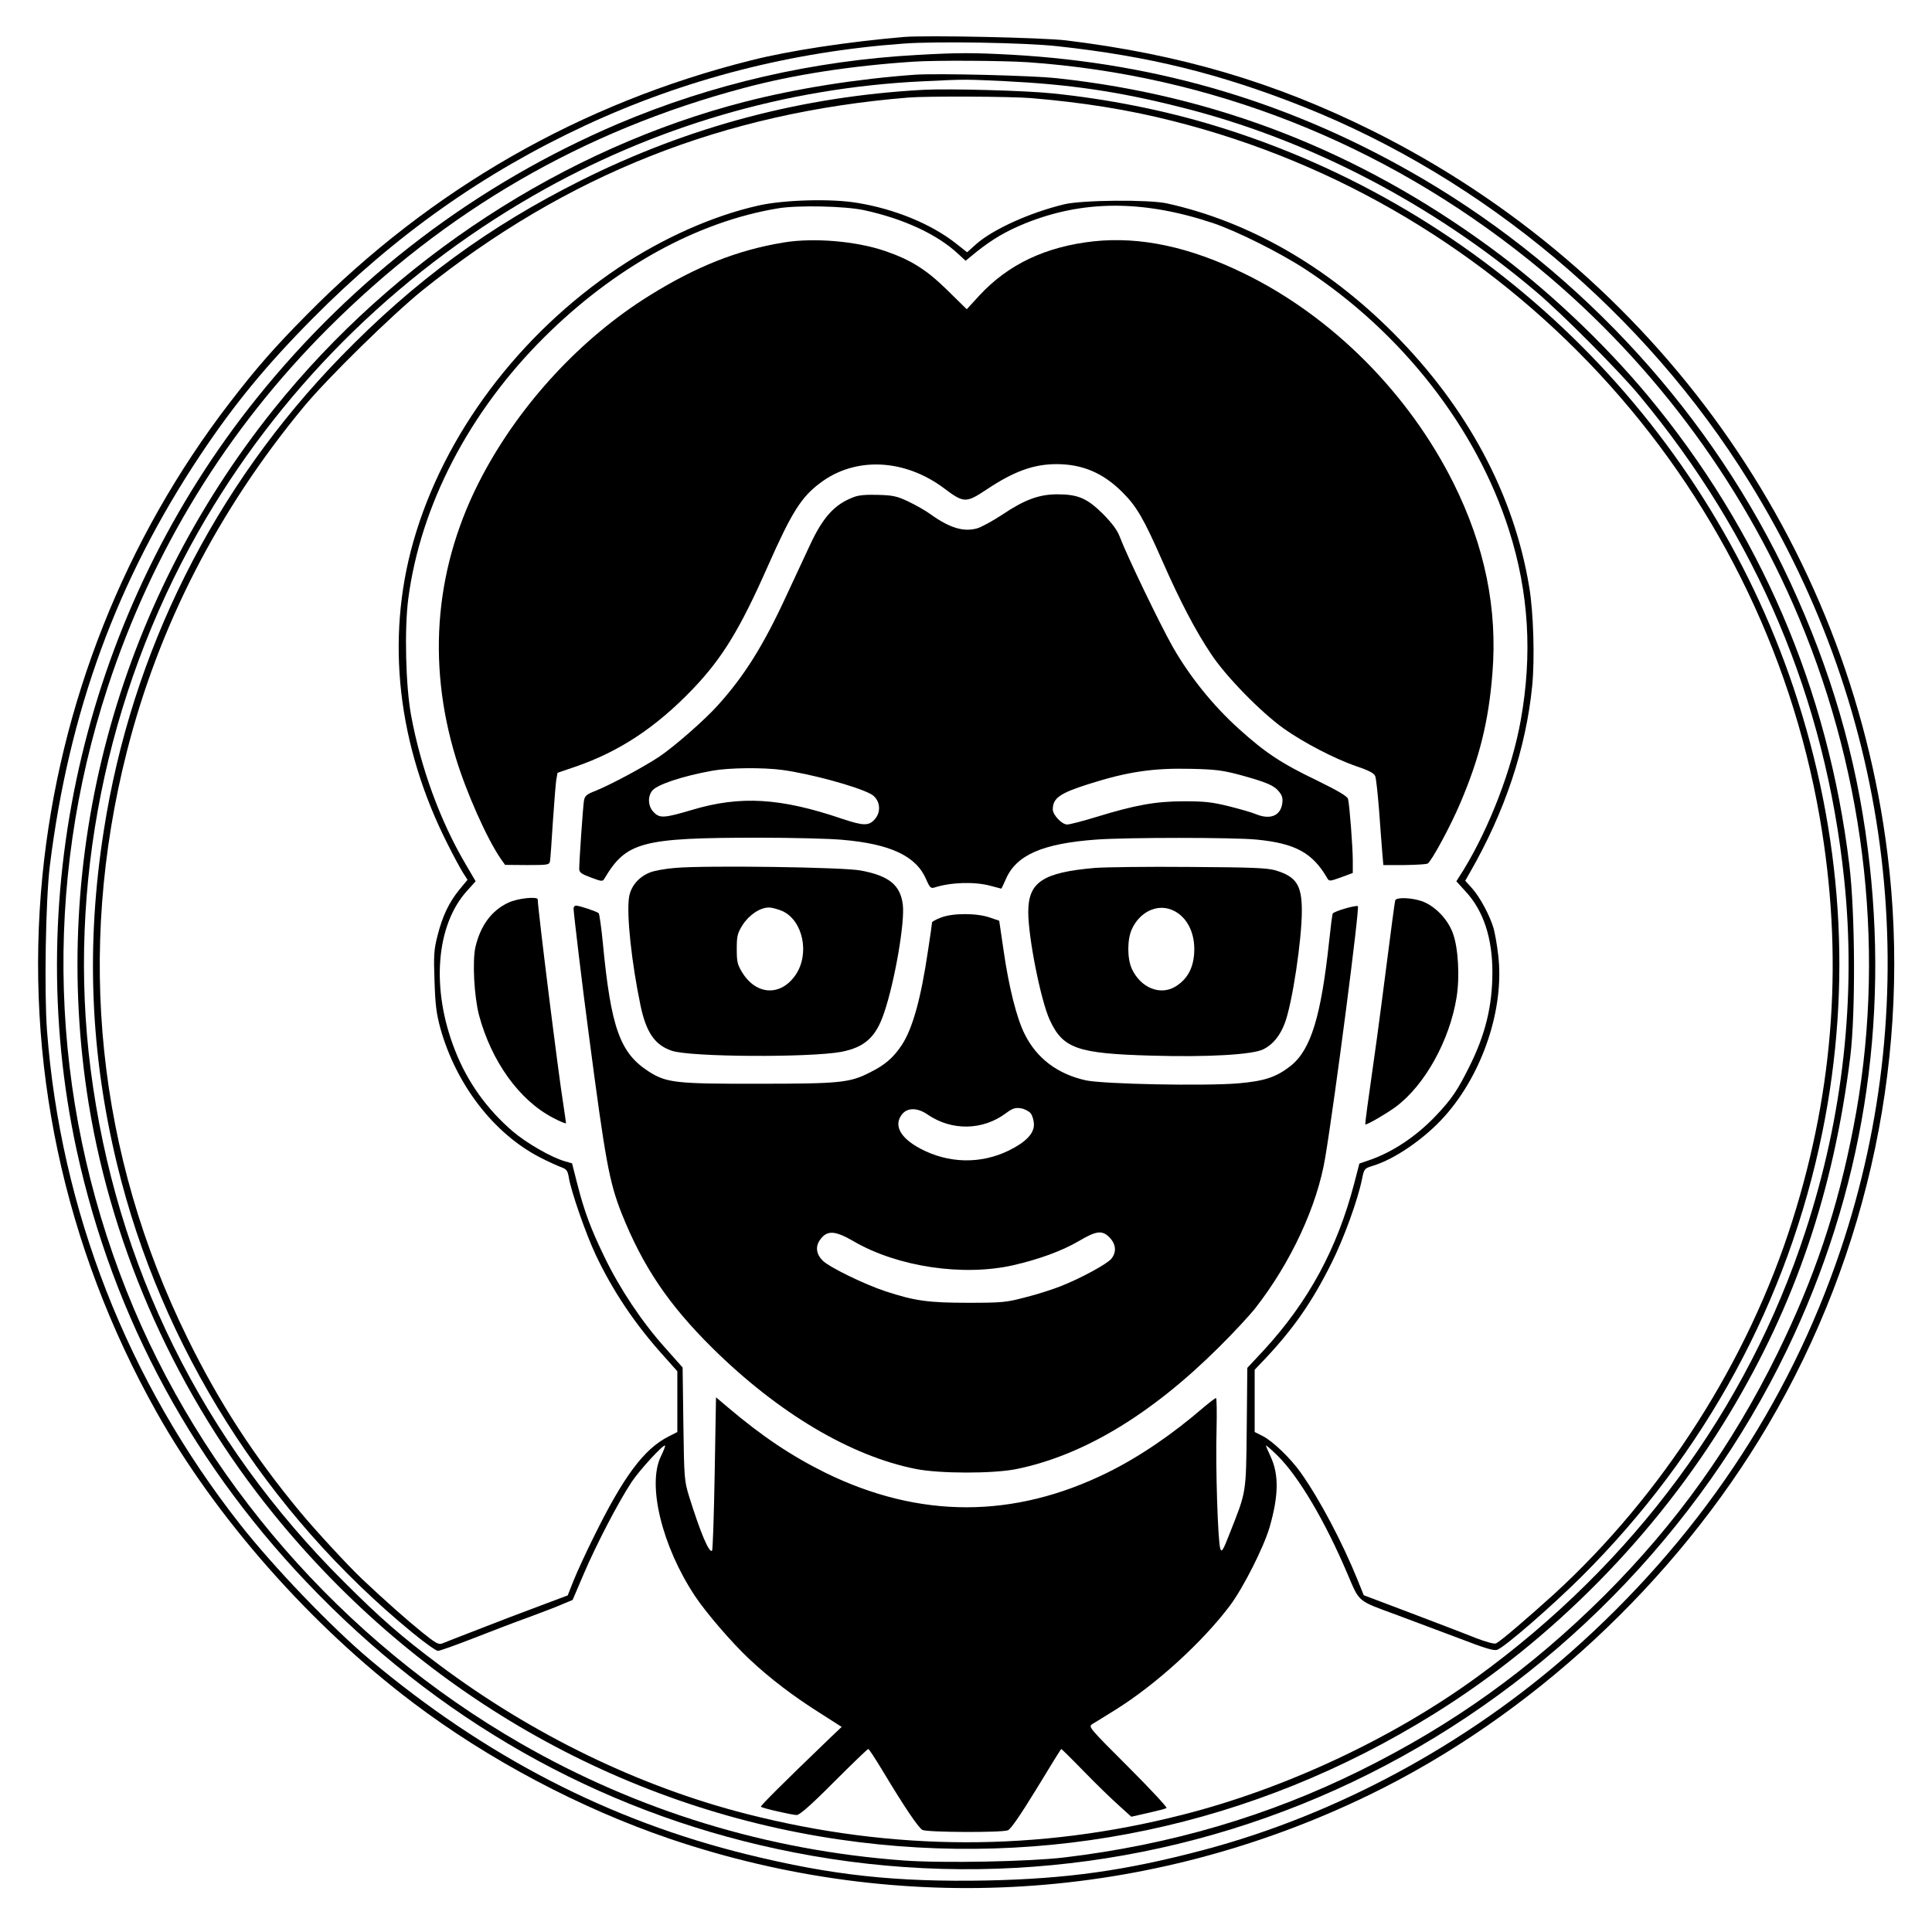
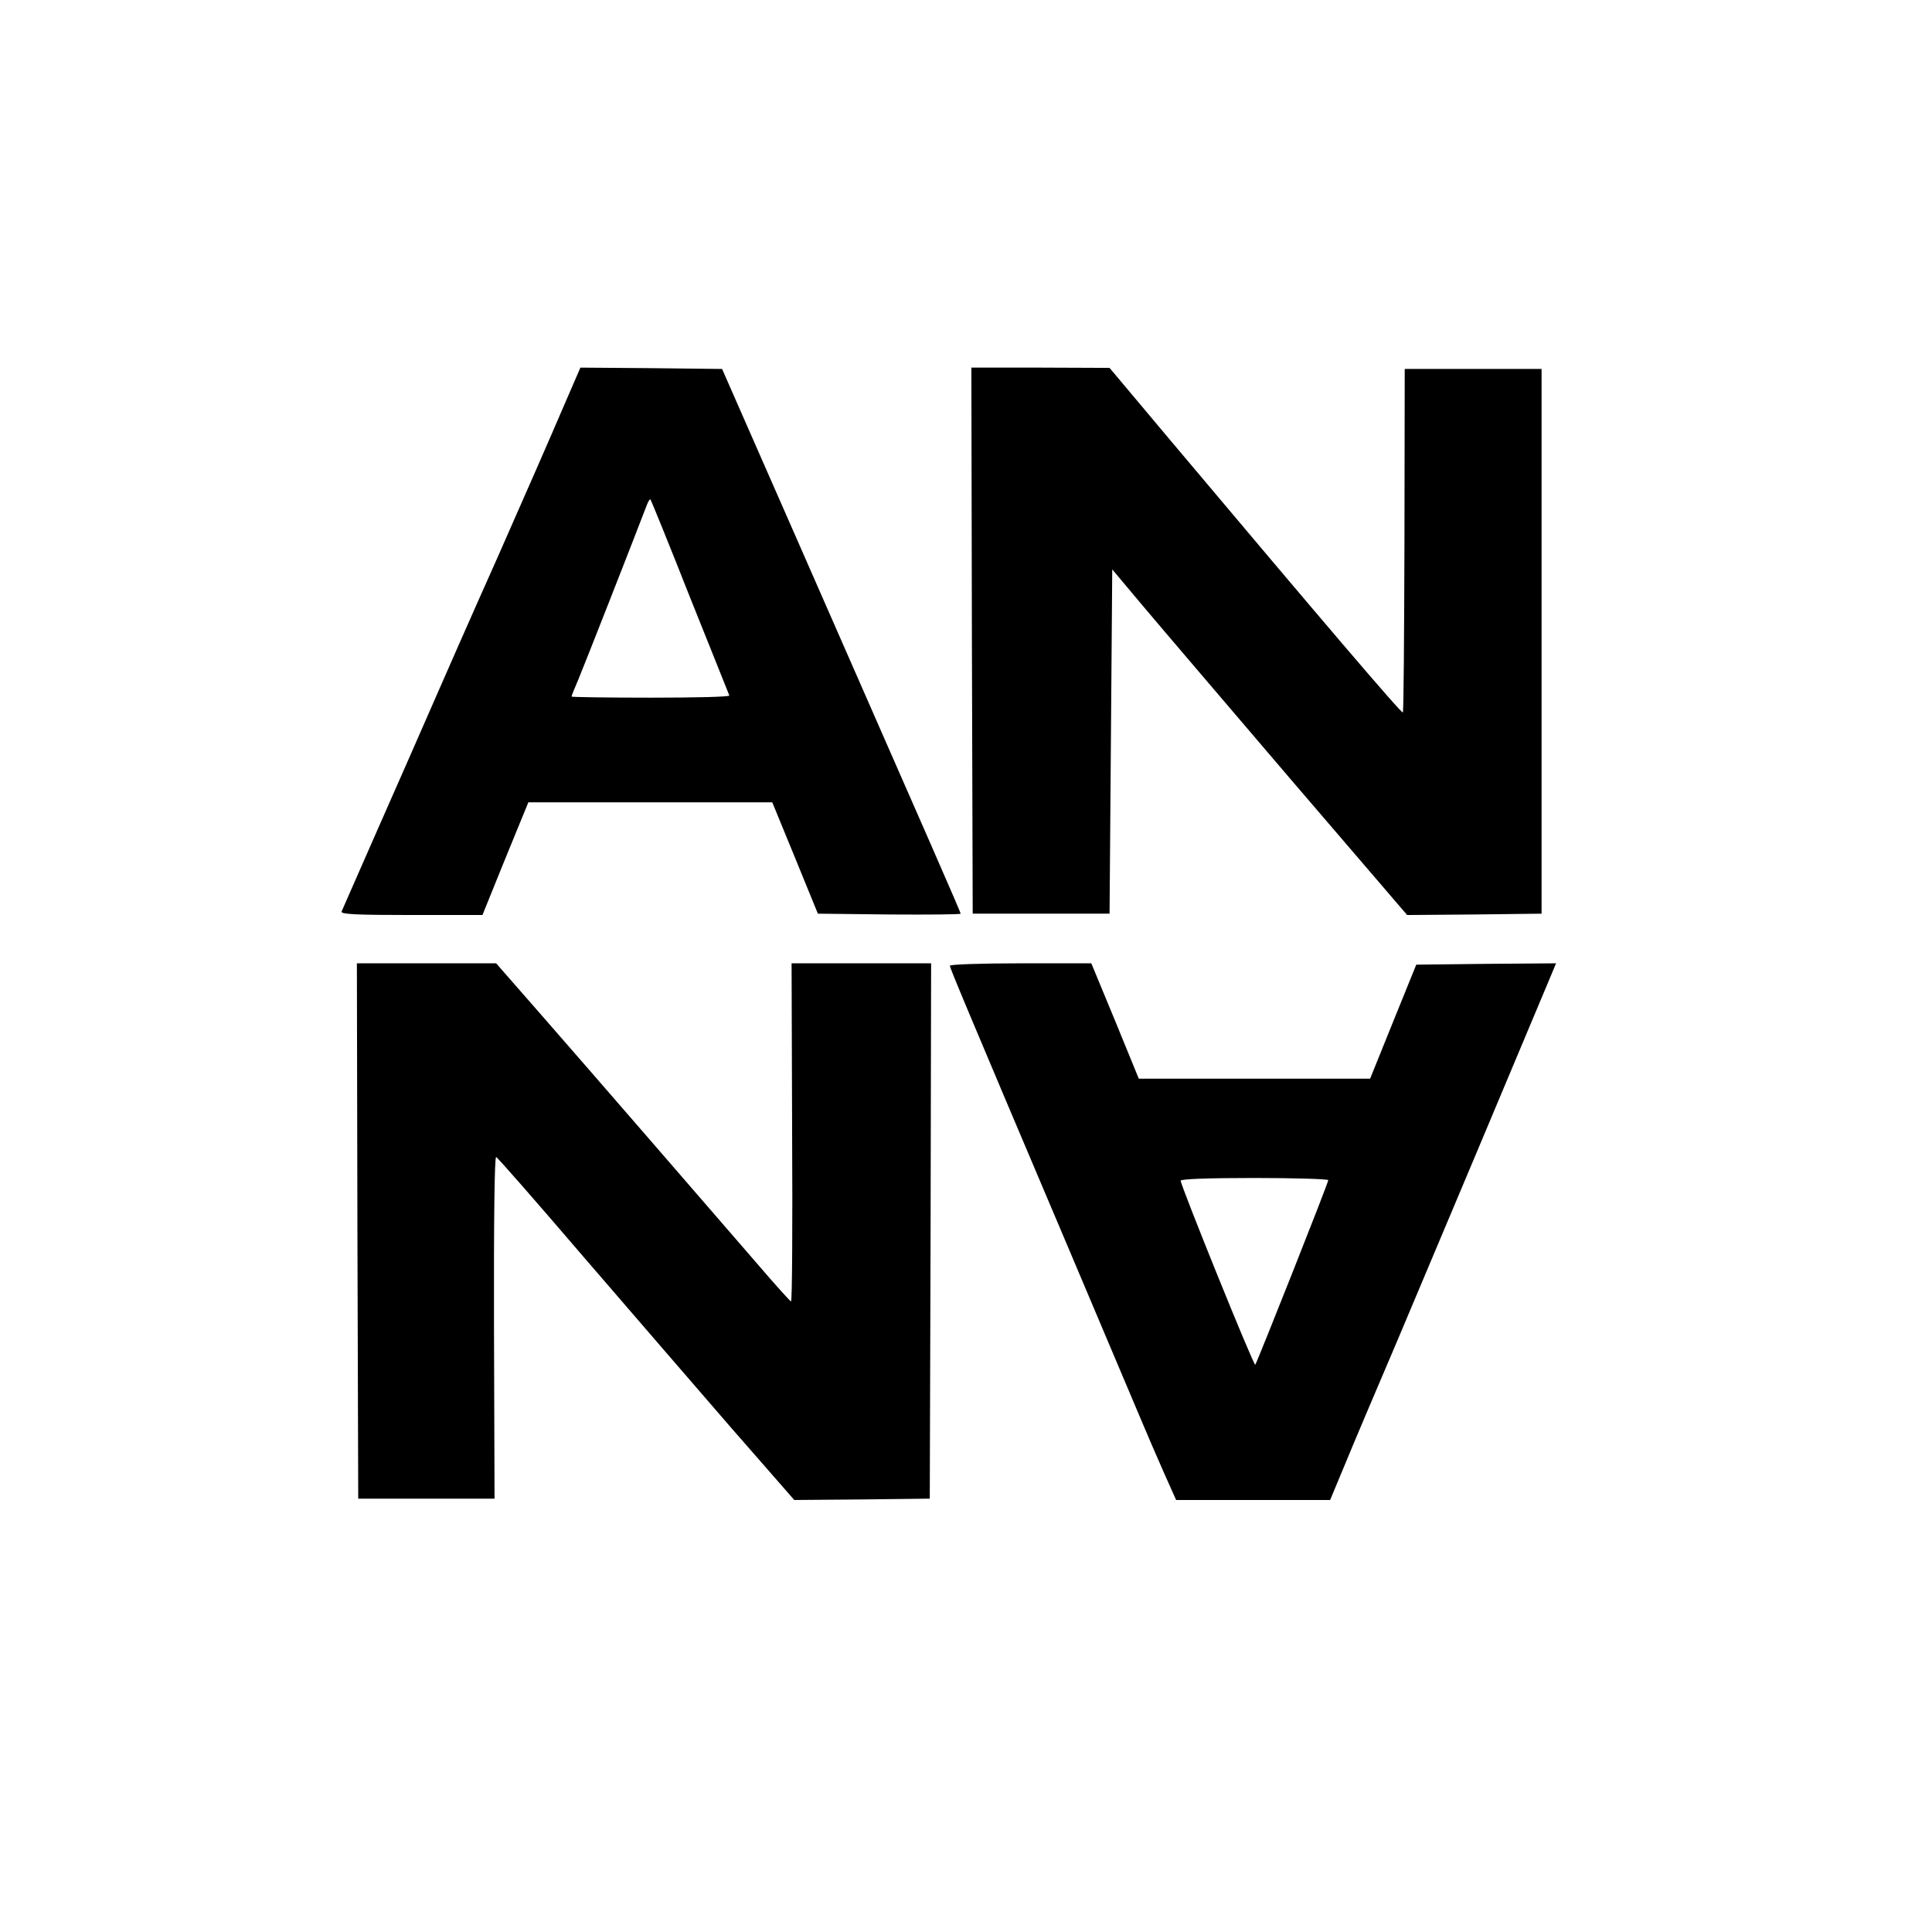
- <svg xmlns="http://www.w3.org/2000/svg" version="1.0" width="1024pt" height="1024pt" viewBox="0 0 1024 1024" preserveAspectRatio="xMidYMid meet">
-   <g transform="translate(0,1024) scale(0.1,-0.1)" fill="#000000" stroke="none">
-     <path d="M4790 10044 c-299 -26 -604 -72 -810 -124 -901 -226 -1694 -680 -2352 -1346 -177 -179 -266 -281 -411 -469 -556 -723 -902 -1597 -992 -2505 -97 -984 112 -1966 605 -2845 315 -561 815 -1128 1357 -1538 400 -303 889 -562 1366 -724 1223 -414 2536 -332 3701 232 857 415 1625 1127 2117 1962 538 913 763 1986 633 3028 -204 1648 -1230 3086 -2734 3834 -516 256 -1014 403 -1620 477 -128 15 -738 28 -860 18z m815 -49 c486 -53 859 -145 1299 -319 963 -383 1815 -1098 2365 -1986 768 -1237 944 -2719 485 -4079 -275 -816 -760 -1537 -1429 -2128 -556 -491 -1244 -862 -1945 -1048 -415 -110 -724 -153 -1150 -162 -481 -9 -819 27 -1269 138 -730 179 -1389 519 -2001 1033 -201 169 -508 488 -687 716 -597 759 -952 1666 -1024 2619 -15 203 -7 692 15 871 101 817 356 1515 799 2180 178 267 348 474 595 723 436 440 904 771 1446 1023 527 245 1092 390 1686 433 173 13 646 5 815 -14z" />
-     <path d="M4865 9949 c-554 -30 -1091 -154 -1589 -365 -750 -320 -1402 -815 -1915 -1454 -900 -1121 -1254 -2602 -955 -3985 194 -893 627 -1690 1279 -2353 703 -716 1564 -1184 2527 -1371 1033 -202 2103 -55 3046 418 958 480 1748 1281 2213 2246 402 834 547 1735 428 2660 -62 489 -195 943 -410 1408 -408 880 -1099 1639 -1944 2137 -680 400 -1395 616 -2185 660 -203 11 -284 11 -495 -1z m585 -39 c967 -68 1881 -428 2652 -1047 628 -503 1125 -1162 1433 -1898 360 -858 462 -1809 289 -2697 -84 -437 -208 -805 -404 -1203 -240 -488 -535 -900 -915 -1280 -394 -392 -803 -686 -1299 -931 -486 -240 -1004 -392 -1566 -459 -186 -22 -644 -31 -850 -16 -722 53 -1409 263 -2031 621 -945 544 -1694 1404 -2089 2400 -408 1028 -443 2148 -99 3198 238 724 629 1362 1164 1898 628 629 1356 1051 2205 1277 260 70 567 118 900 140 112 8 479 6 610 -3z" />
-     <path d="M4850 9844 c-307 -22 -628 -73 -901 -143 -956 -246 -1859 -834 -2495 -1626 -838 -1044 -1195 -2380 -984 -3685 128 -784 473 -1551 982 -2177 764 -941 1827 -1552 2998 -1723 1098 -160 2194 71 3149 665 628 390 1182 953 1566 1590 351 583 553 1180 642 1895 28 229 26 761 -5 1015 -113 935 -474 1773 -1070 2490 -238 285 -541 570 -837 786 -695 508 -1450 803 -2290 894 -133 15 -637 27 -755 19z m473 -34 c344 -17 601 -54 930 -137 677 -168 1339 -512 1892 -982 132 -112 439 -420 543 -546 624 -750 987 -1608 1087 -2570 64 -615 -6 -1252 -206 -1862 -308 -943 -909 -1758 -1744 -2364 -446 -324 -1017 -591 -1559 -728 -767 -195 -1528 -194 -2306 4 -570 145 -1139 421 -1635 793 -194 145 -309 245 -501 437 -752 748 -1211 1677 -1344 2720 -123 964 81 1982 570 2845 420 740 1035 1357 1778 1784 633 364 1338 571 2062 605 228 11 219 11 433 1z" />
-     <path d="M4895 9764 c-641 -35 -1241 -193 -1815 -480 -490 -245 -884 -534 -1272 -933 -673 -691 -1111 -1566 -1258 -2514 -95 -605 -72 -1178 70 -1766 234 -968 792 -1851 1569 -2487 63 -52 123 -94 132 -94 10 0 93 30 186 66 92 36 227 88 300 114 73 27 154 58 180 70 l48 20 59 138 c66 155 183 380 253 486 44 66 170 203 178 194 2 -2 -8 -28 -22 -57 -74 -150 6 -478 181 -741 59 -89 197 -249 288 -334 110 -103 233 -197 381 -290 l108 -69 -59 -56 c-257 -247 -373 -363 -369 -367 7 -8 166 -44 190 -44 15 0 77 54 197 175 96 96 178 175 182 175 4 0 37 -51 74 -112 115 -192 192 -306 213 -317 24 -13 419 -15 453 -2 15 6 65 78 152 220 70 116 129 211 131 211 2 0 57 -54 122 -121 65 -67 148 -147 184 -179 l65 -59 89 20 c48 11 92 22 98 26 5 3 -86 101 -203 218 -212 212 -213 213 -189 228 13 8 69 42 123 76 213 133 460 358 605 551 71 95 179 309 210 415 48 167 50 278 6 374 -14 29 -25 56 -25 59 0 4 27 -20 61 -53 112 -110 253 -349 370 -625 67 -156 49 -141 266 -221 73 -27 217 -81 320 -120 146 -56 191 -70 209 -63 42 16 288 230 445 386 658 655 1096 1463 1278 2358 159 782 107 1579 -153 2355 -479 1426 -1629 2543 -3071 2980 -267 81 -563 140 -856 170 -143 15 -549 26 -684 19z m570 -44 c274 -23 513 -61 750 -121 1769 -445 3119 -1898 3430 -3692 126 -727 79 -1430 -145 -2137 -235 -744 -687 -1451 -1263 -1979 -136 -123 -280 -247 -307 -261 -9 -5 -49 6 -105 27 -49 20 -204 79 -343 132 l-254 96 -32 80 c-83 204 -202 429 -302 570 -54 76 -147 166 -202 194 l-42 21 0 165 0 165 59 62 c149 159 247 300 348 503 64 127 140 335 162 446 11 54 13 56 54 69 117 34 280 146 386 266 200 225 315 570 282 850 -6 55 -18 120 -25 145 -21 70 -73 165 -113 210 l-37 41 24 42 c187 325 298 659 331 991 14 143 7 390 -16 525 -81 489 -327 950 -719 1344 -353 355 -767 592 -1201 688 -96 21 -451 18 -545 -5 -182 -44 -376 -132 -465 -210 l-49 -44 -61 48 c-130 102 -324 182 -523 214 -137 23 -386 16 -520 -14 -240 -53 -510 -173 -744 -330 -528 -354 -926 -885 -1087 -1451 -148 -520 -84 -1081 183 -1607 30 -60 66 -126 79 -147 l25 -39 -43 -52 c-56 -69 -90 -141 -116 -244 -19 -74 -21 -104 -16 -240 4 -128 10 -173 31 -251 84 -300 284 -559 529 -685 45 -23 96 -46 113 -52 27 -10 33 -18 39 -55 12 -73 90 -298 142 -408 90 -191 209 -369 360 -536 l73 -82 0 -161 0 -161 -47 -24 c-130 -66 -239 -212 -398 -536 -40 -80 -86 -181 -104 -225 l-32 -81 -157 -59 c-86 -32 -231 -87 -322 -123 -91 -35 -175 -68 -187 -73 -19 -7 -36 3 -110 63 -80 65 -191 163 -314 279 -72 68 -244 254 -327 354 -244 294 -430 580 -597 920 -481 978 -592 2049 -323 3110 169 666 483 1279 939 1830 127 153 467 486 629 617 763 612 1594 941 2575 1021 97 8 541 6 650 -3z m-885 -594 c211 -46 390 -129 501 -234 l37 -34 60 49 c82 65 153 107 253 148 308 125 625 126 994 4 127 -42 359 -158 495 -247 511 -335 906 -841 1078 -1382 105 -329 125 -659 62 -1009 -46 -256 -164 -563 -300 -787 l-41 -65 50 -55 c94 -102 141 -246 141 -427 0 -178 -37 -331 -123 -502 -62 -124 -92 -169 -174 -256 -106 -112 -232 -196 -358 -239 l-50 -17 -27 -104 c-91 -348 -242 -627 -481 -887 l-86 -92 -3 -318 c-4 -354 -1 -333 -91 -561 -35 -90 -42 -100 -49 -80 -13 35 -26 437 -20 632 2 92 1 167 -3 167 -4 0 -33 -22 -64 -48 -169 -146 -343 -264 -511 -347 -497 -245 -997 -245 -1495 -1 -178 88 -333 191 -515 345 l-65 55 -7 -403 c-4 -222 -10 -407 -14 -410 -15 -15 -62 96 -122 289 -25 82 -26 95 -30 384 l-4 298 -95 107 c-120 134 -237 309 -318 476 -74 153 -107 241 -145 389 l-28 110 -38 11 c-73 21 -203 96 -277 159 -137 118 -241 263 -306 431 -127 323 -101 660 64 843 l46 51 -55 94 c-133 226 -236 508 -287 785 -29 156 -36 459 -15 619 65 495 323 990 720 1385 373 371 811 613 1241 684 104 17 354 12 455 -10z" />
-     <path d="M4155 8955 c-245 -40 -465 -127 -715 -283 -358 -223 -679 -568 -883 -952 -249 -469 -298 -981 -141 -1497 55 -181 164 -427 237 -533 l24 -34 117 -1 c109 0 117 1 121 20 2 11 9 103 15 205 7 102 15 203 18 224 l7 40 94 32 c235 81 428 209 622 411 158 165 252 320 399 653 125 282 176 365 277 440 186 141 448 129 658 -29 104 -78 115 -78 225 -5 144 96 249 134 370 134 137 0 248 -47 350 -150 75 -75 112 -139 211 -364 92 -209 174 -367 257 -491 78 -119 266 -311 387 -397 106 -75 268 -159 383 -199 69 -23 96 -38 101 -53 5 -12 13 -91 20 -176 6 -85 14 -186 17 -225 l6 -70 111 0 c62 1 117 4 124 8 21 13 123 202 173 321 102 239 150 433 170 686 28 342 -40 676 -206 1009 -238 477 -644 884 -1109 1111 -290 142 -551 197 -798 171 -255 -28 -453 -122 -606 -287 l-67 -73 -104 102 c-111 109 -193 160 -330 207 -153 52 -376 71 -535 45z" />
-     <path d="M4527 7606 c-103 -38 -165 -106 -235 -257 -27 -57 -82 -176 -123 -264 -123 -267 -224 -428 -365 -584 -70 -78 -228 -216 -309 -271 -81 -54 -254 -147 -337 -181 -50 -19 -58 -27 -63 -53 -5 -31 -25 -318 -25 -361 0 -19 11 -27 62 -46 59 -22 62 -22 72 -5 116 194 196 216 821 216 176 0 373 -5 438 -11 257 -22 393 -86 446 -210 19 -44 25 -49 44 -43 87 28 212 32 297 9 30 -8 56 -15 57 -15 1 0 12 22 24 50 55 128 194 189 478 210 165 12 729 12 851 0 206 -20 297 -70 375 -205 10 -17 14 -16 73 5 l62 23 0 66 c0 71 -17 293 -25 326 -3 14 -50 42 -162 97 -196 94 -277 149 -418 276 -135 122 -258 274 -349 433 -67 118 -244 485 -281 584 -13 35 -40 71 -89 121 -84 83 -132 104 -242 104 -96 0 -173 -28 -292 -108 -52 -34 -112 -67 -135 -73 -72 -19 -144 3 -246 76 -26 19 -79 49 -117 67 -59 28 -82 33 -159 35 -60 2 -103 -1 -128 -11z m-380 -1447 c147 -20 387 -85 466 -126 51 -26 62 -94 22 -137 -31 -34 -60 -33 -171 4 -326 111 -539 124 -794 48 -148 -44 -173 -46 -204 -14 -30 29 -35 79 -11 113 23 33 156 78 320 108 88 16 269 18 372 4z m2428 -27 c141 -39 178 -55 205 -89 17 -21 20 -36 16 -63 -10 -65 -65 -86 -140 -55 -20 9 -85 27 -144 42 -89 22 -129 26 -237 26 -149 0 -259 -20 -464 -83 -72 -22 -141 -40 -155 -40 -28 0 -76 51 -76 80 0 60 38 86 189 134 208 66 343 86 546 81 129 -3 166 -8 260 -33z" />
-     <path d="M3580 5640 c-52 -4 -114 -15 -137 -25 -59 -24 -100 -73 -109 -131 -14 -93 14 -349 61 -574 30 -142 76 -209 165 -239 97 -34 732 -37 899 -6 124 24 184 78 227 207 56 164 111 481 99 574 -13 103 -73 152 -222 180 -90 18 -819 28 -983 14z m567 -229 c109 -50 146 -226 70 -338 -78 -114 -207 -109 -282 11 -27 44 -30 58 -30 126 0 68 3 82 30 126 34 54 93 94 140 94 17 0 49 -9 72 -19z" />
-     <path d="M5805 5640 c-278 -24 -355 -75 -355 -234 0 -136 66 -466 113 -570 70 -153 145 -180 537 -191 302 -9 541 5 597 34 50 25 88 72 113 139 39 103 90 439 90 595 0 137 -30 181 -140 214 -45 13 -126 16 -455 18 -220 2 -445 -1 -500 -5z m402 -221 c75 -28 123 -109 123 -209 0 -93 -33 -158 -100 -199 -81 -49 -184 -7 -231 94 -25 54 -25 156 0 210 41 90 130 134 208 104z" />
-     <path d="M2695 5456 c-89 -41 -148 -121 -175 -235 -17 -74 -7 -263 19 -362 66 -245 213 -450 391 -543 39 -21 70 -33 70 -29 0 4 -7 49 -14 98 -26 158 -136 1043 -136 1088 0 17 -107 6 -155 -17z" />
-     <path d="M7395 5468 c-3 -11 -16 -107 -74 -558 -8 -66 -29 -218 -74 -537 -7 -51 -12 -93 -10 -93 13 0 109 56 160 93 154 114 286 351 323 580 18 109 9 266 -20 342 -28 76 -97 145 -165 169 -58 19 -134 21 -140 4z" />
-     <path d="M3040 5425 c0 -22 47 -416 81 -670 88 -671 108 -779 174 -947 113 -282 248 -482 480 -712 349 -345 734 -574 1080 -642 126 -25 406 -25 529 -1 356 72 716 288 1077 647 75 74 161 167 192 206 188 240 329 543 371 799 51 305 183 1322 173 1332 -8 7 -125 -26 -133 -39 -3 -4 -11 -69 -19 -144 -43 -401 -97 -579 -205 -664 -75 -59 -138 -80 -277 -92 -180 -15 -716 -4 -808 16 -149 33 -260 116 -324 245 -42 82 -85 254 -112 445 l-23 156 -50 17 c-69 24 -196 24 -258 0 -27 -10 -48 -22 -48 -26 0 -5 -9 -71 -21 -147 -38 -258 -82 -416 -140 -504 -45 -67 -89 -105 -168 -144 -107 -55 -159 -60 -591 -60 -439 -1 -488 5 -582 65 -152 98 -200 231 -243 683 -8 82 -18 152 -22 156 -10 9 -102 40 -120 40 -7 0 -13 -7 -13 -15z m2423 -1086 c9 -12 17 -38 17 -60 0 -48 -44 -93 -133 -137 -150 -73 -320 -69 -469 10 -107 57 -143 124 -97 182 28 36 82 36 135 -1 128 -88 293 -85 416 7 35 26 49 30 78 26 19 -3 43 -15 53 -27z m-937 -679 c233 -135 579 -186 844 -126 136 31 259 76 346 127 95 56 125 60 164 21 35 -36 39 -77 11 -113 -22 -28 -162 -104 -271 -147 -41 -16 -124 -43 -185 -58 -102 -27 -123 -29 -305 -29 -210 0 -282 10 -437 61 -112 37 -299 128 -333 163 -34 34 -39 74 -14 109 37 53 79 51 180 -8z" />
+ <svg xmlns="http://www.w3.org/2000/svg" version="1.0" width="720pt" height="720pt" viewBox="0 0 720 720" preserveAspectRatio="xMidYMid meet">
+   <g transform="translate(0,720) scale(0.1,-0.1)" fill="#000000" stroke="none">
+     <path d="M2095 5673 c-37 -87 -146 -336 -242 -553 -97 -217 -206 -465 -243 -550 -37 -85 -127 -290 -200 -455 -73 -165 -134 -306 -137 -312 -4 -10 52 -13 260 -13 l265 0 72 178 c40 97 78 192 86 210 l13 32 454 0 455 0 85 -207 85 -208 266 -3 c146 -1 266 0 266 3 0 6 -105 245 -599 1370 l-290 660 -264 3 -264 2 -68 -157z m476 -698 c79 -198 146 -363 147 -367 2 -5 -129 -8 -292 -8 -163 0 -296 2 -296 4 0 3 11 31 25 63 19 45 208 526 256 652 5 13 11 22 13 20 2 -2 69 -166 147 -364z" />
+     <path d="M3622 4813 l3 -1018 255 0 255 0 5 641 5 642 115 -137 c63 -75 310 -364 549 -644 l435 -507 250 2 251 3 0 1015 0 1015 -255 0 -255 0 -1 -638 c-1 -350 -3 -640 -6 -642 -5 -5 -300 341 -873 1022 l-220 262 -258 1 -257 0 2 -1017z" />
+     <path d="M1332 2613 l3 -998 254 0 254 0 -2 638 c-1 404 2 638 8 635 5 -1 151 -168 324 -370 174 -202 422 -489 551 -638 l236 -270 253 2 252 3 3 998 2 997 -260 0 -260 0 2 -630 c2 -347 0 -630 -4 -630 -3 0 -59 62 -124 138 -192 222 -625 722 -807 930 l-168 192 -260 0 -259 0 2 -997z" />
+     <path d="M3540 3601 c0 -8 47 -122 437 -1041 129 -305 253 -598 275 -650 22 -52 60 -141 85 -197 l46 -103 287 0 287 0 53 127 c29 71 118 281 198 468 119 281 452 1073 563 1338 l28 67 -260 -2 -261 -3 -86 -212 -86 -213 -431 0 -431 0 -88 215 -89 215 -263 0 c-145 0 -264 -4 -264 -9z m1410 -799 c0 -11 -266 -681 -272 -688 -6 -5 -278 668 -278 686 0 6 99 10 275 10 151 0 275 -4 275 -8z" />
  </g>
</svg>
